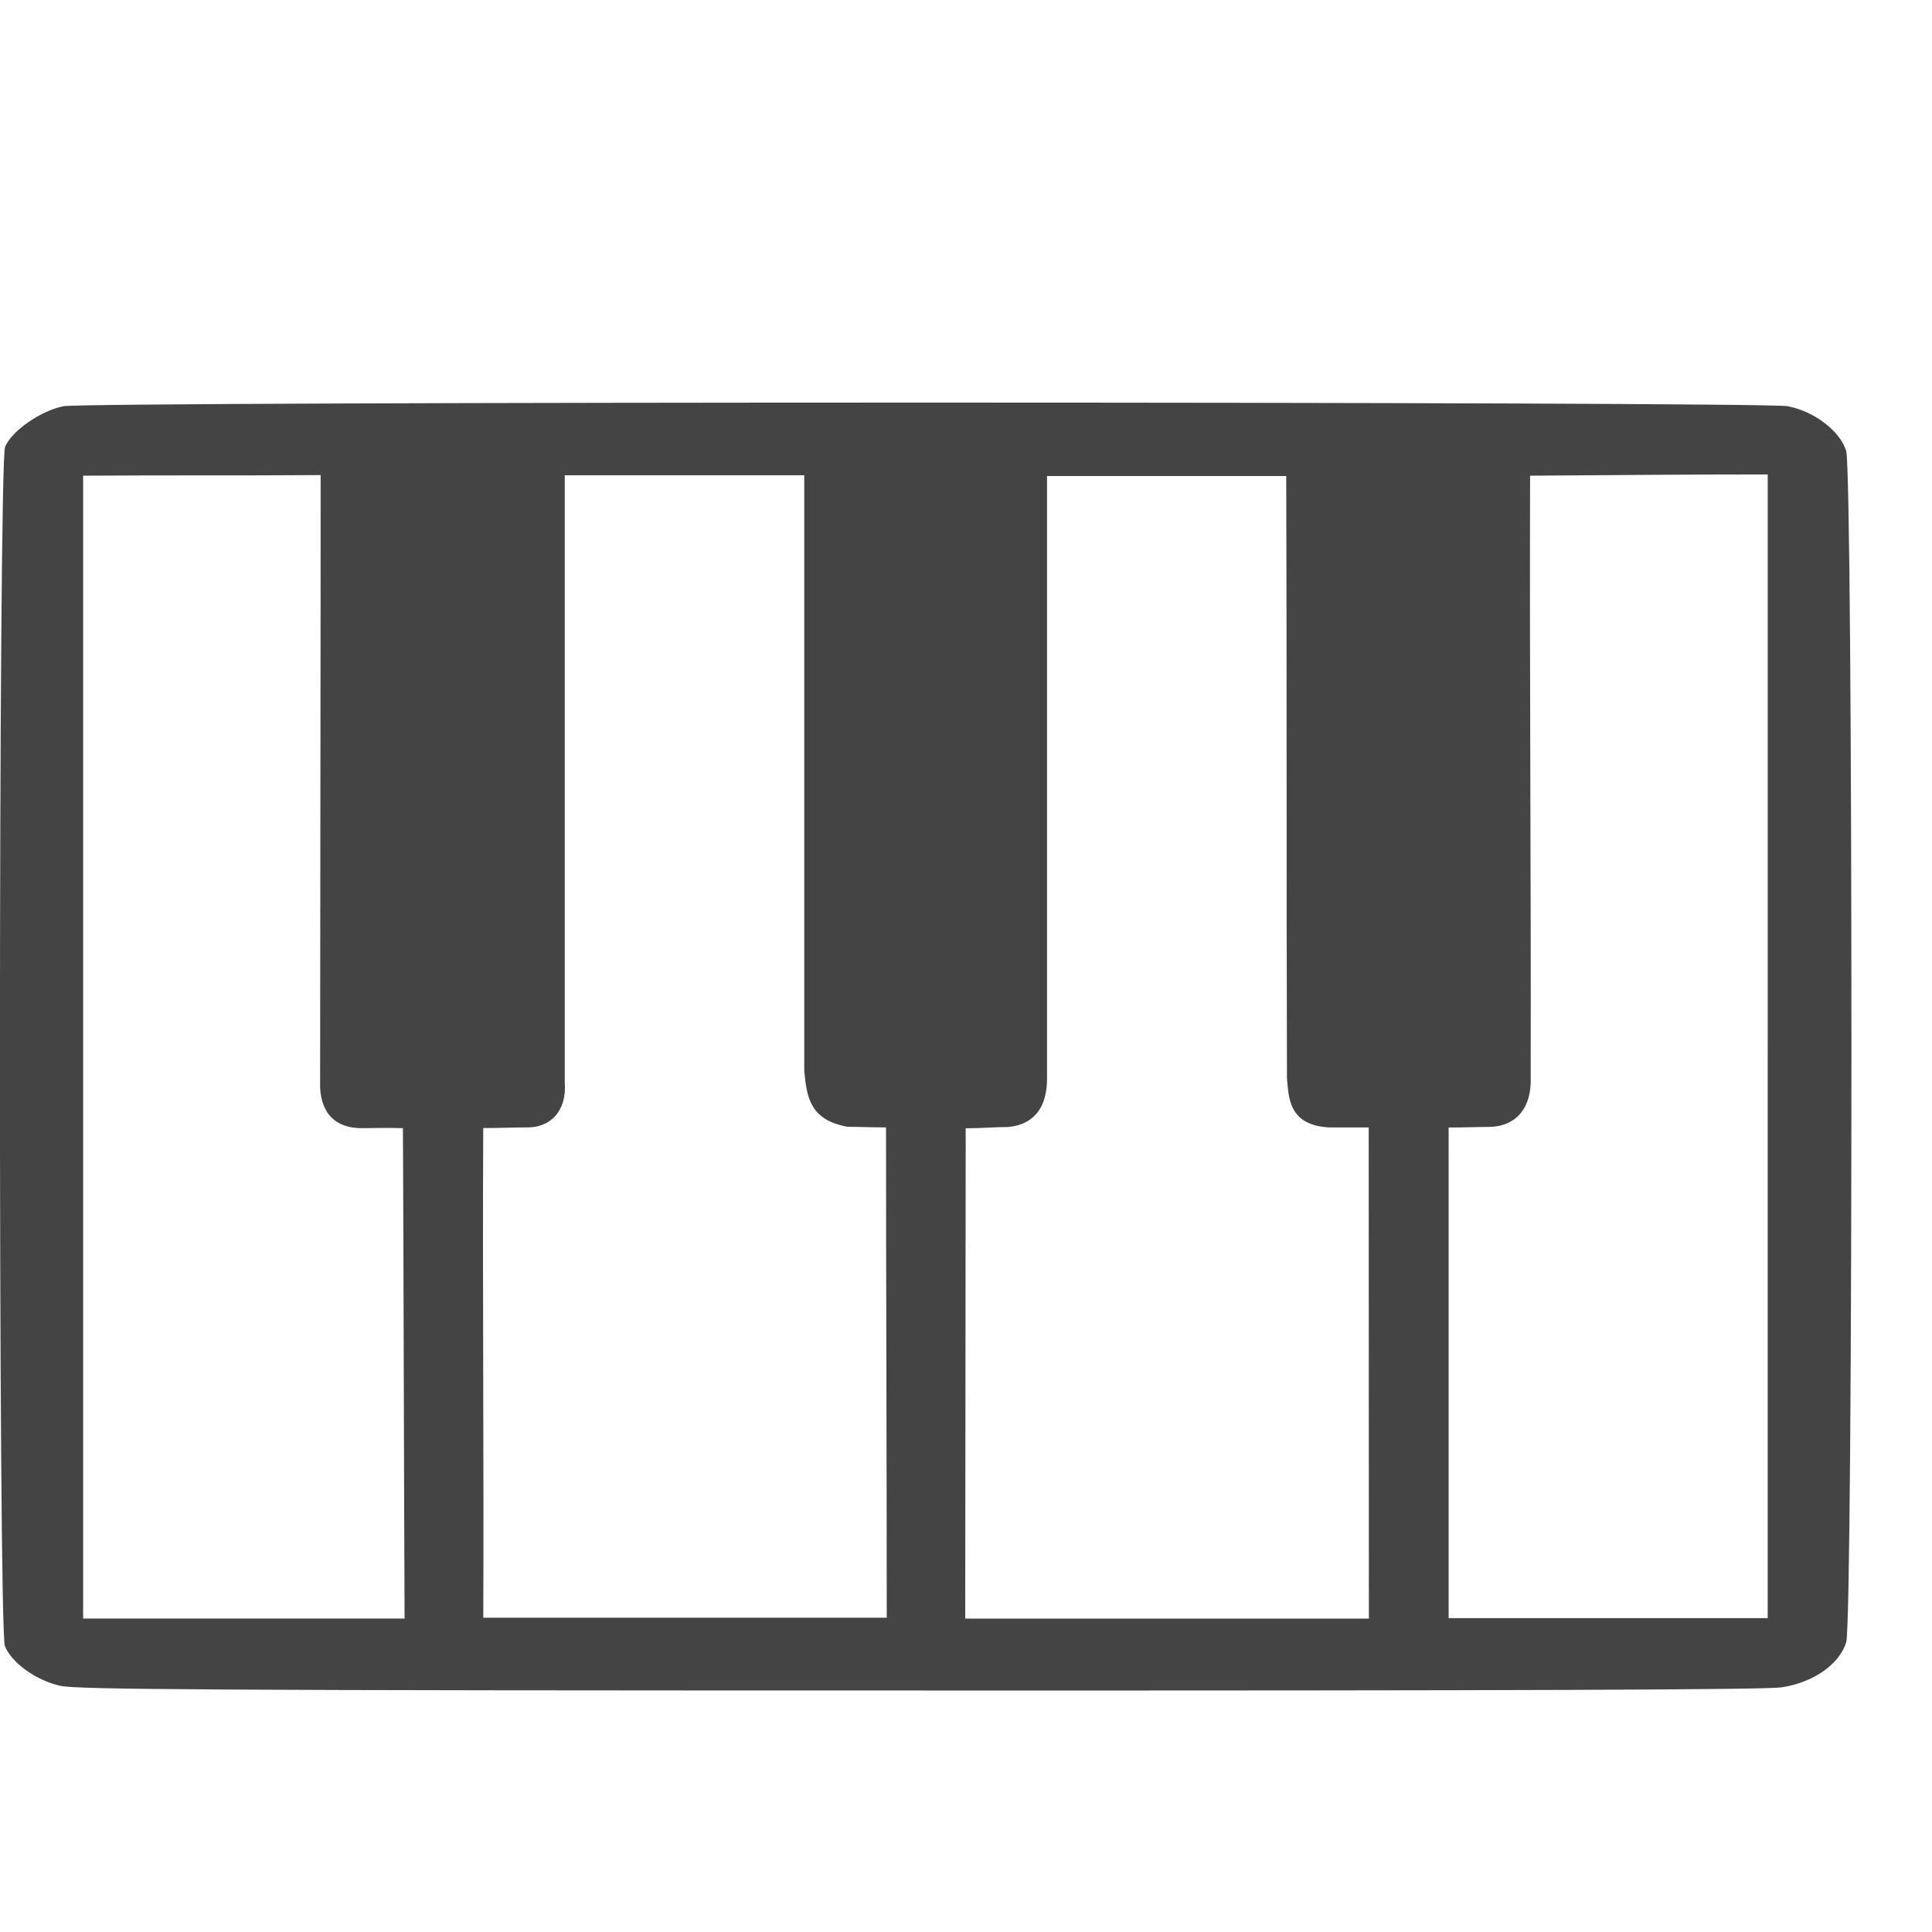
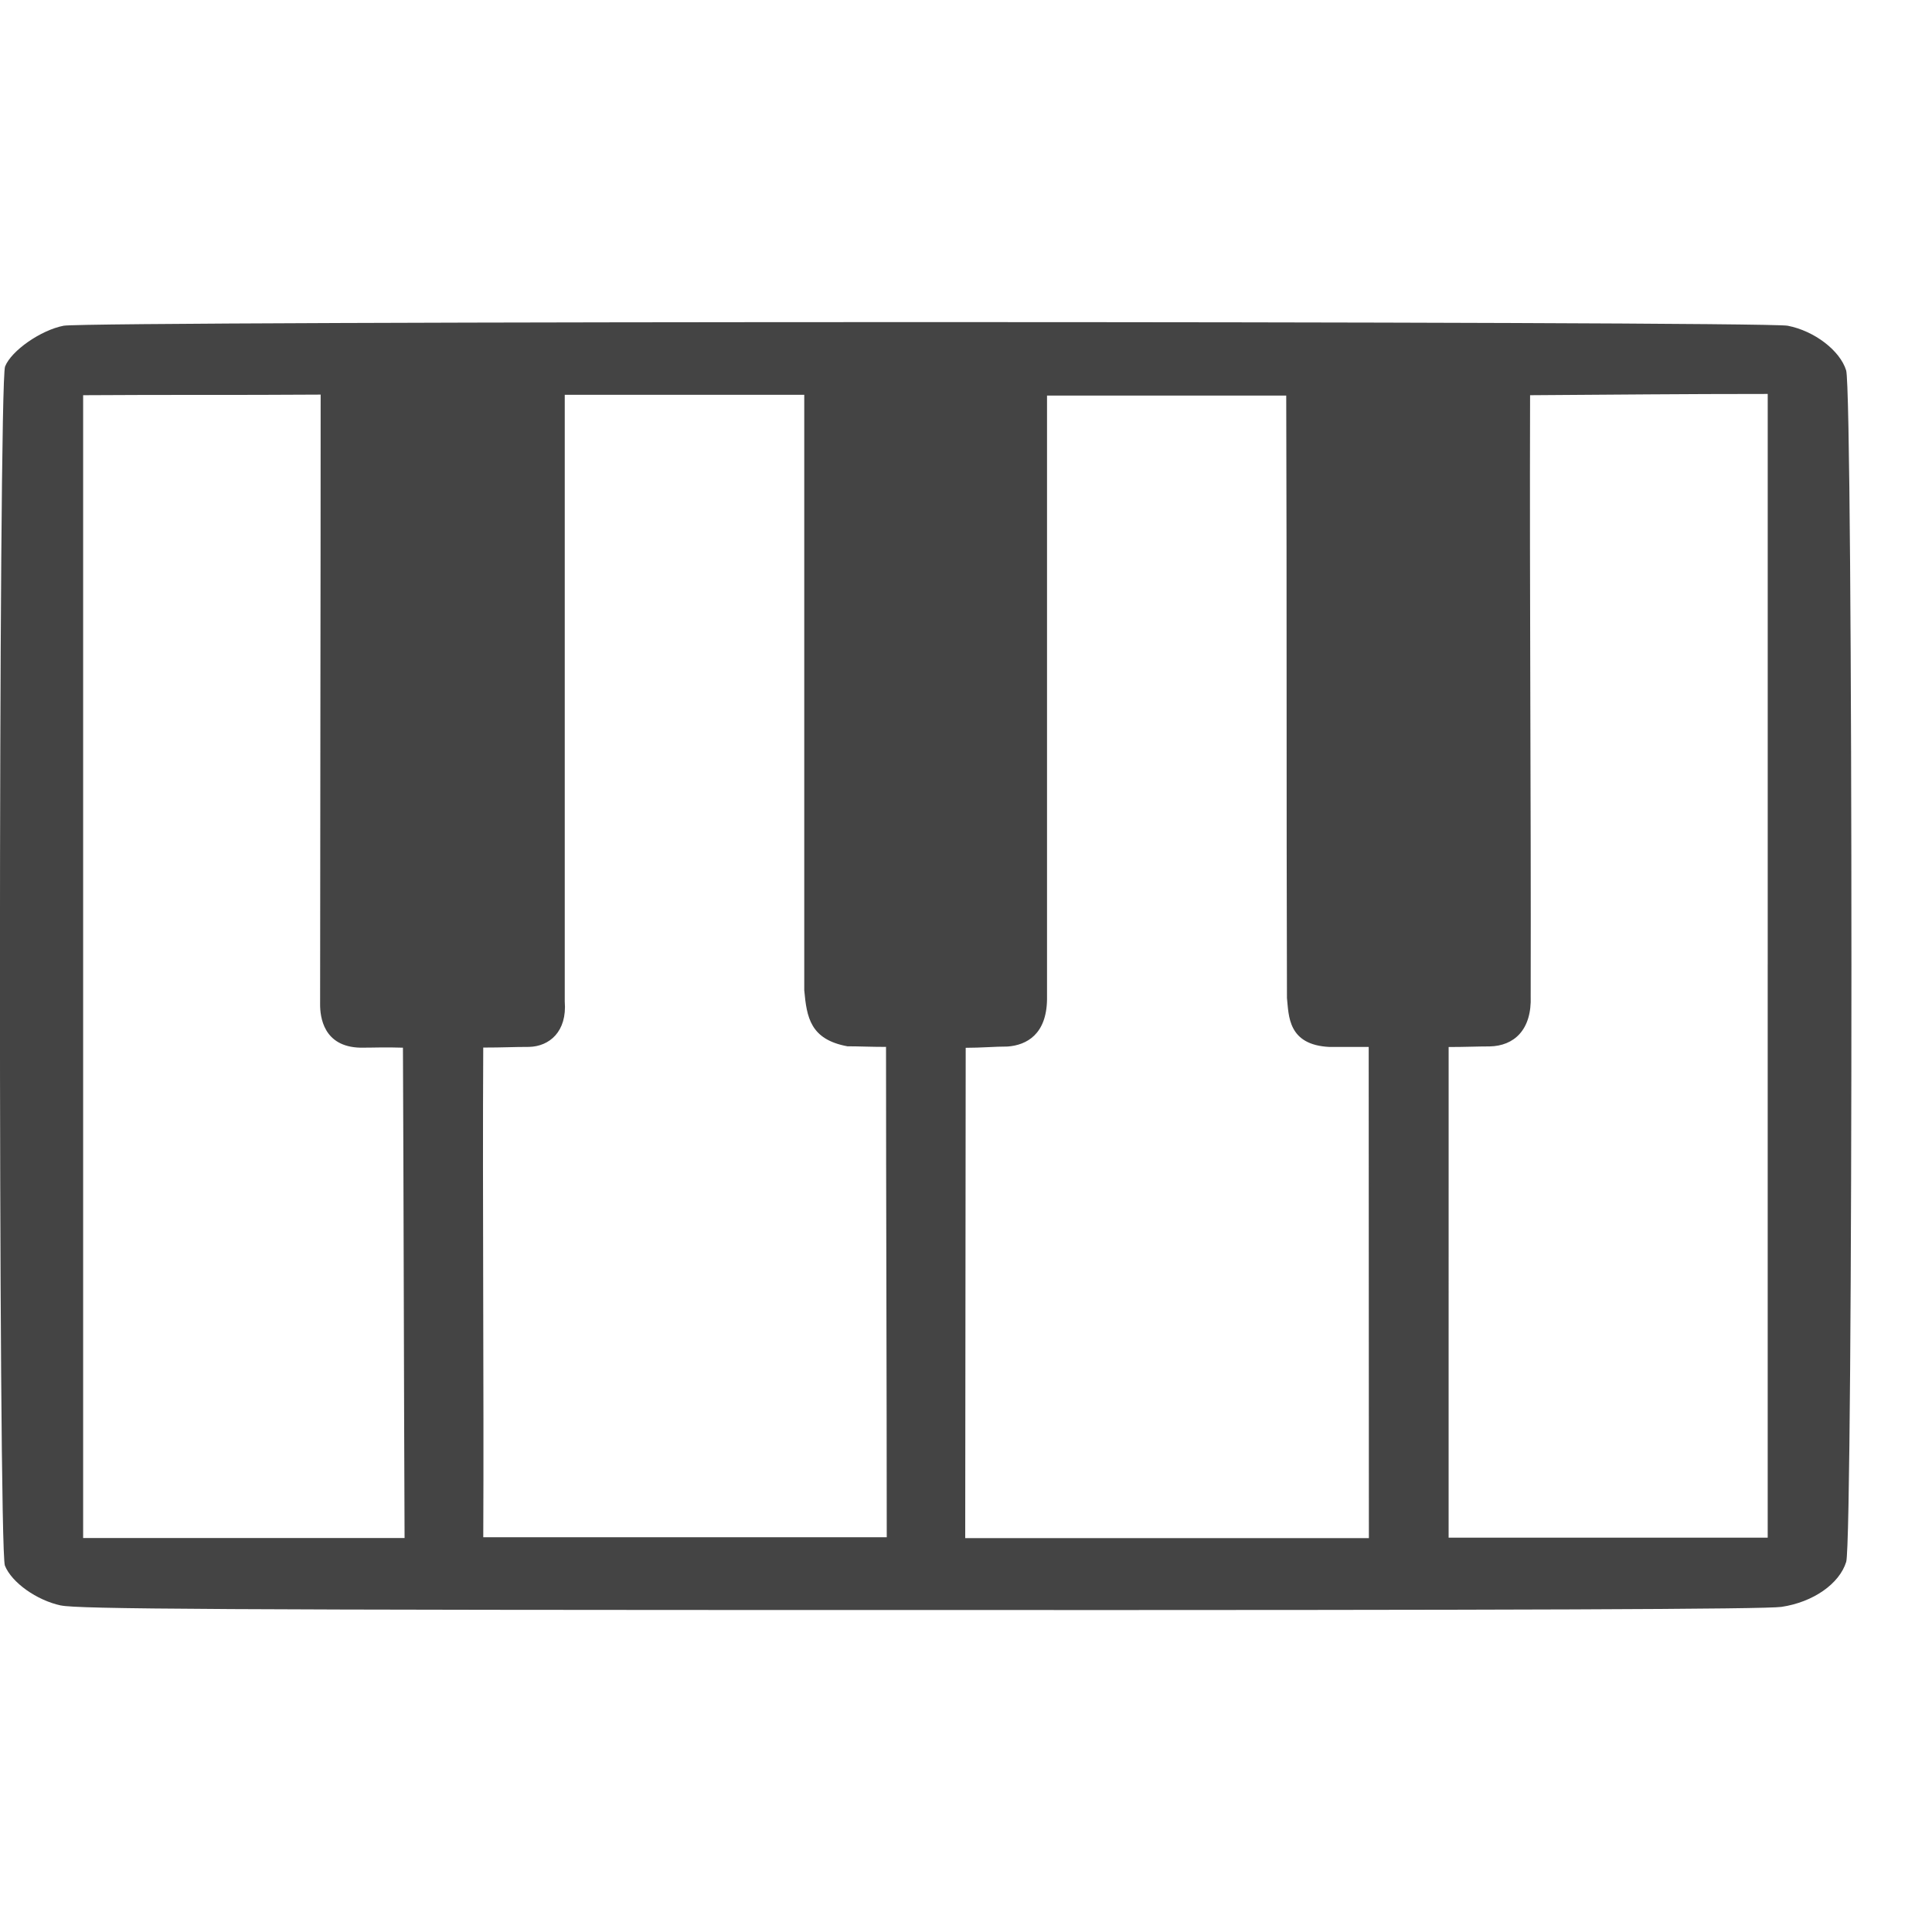
<svg xmlns="http://www.w3.org/2000/svg" width="32" height="32" id="svg2" version="1.1">
  <defs id="defs4" />
  <g id="layer1" transform="translate(0,-1020.362)">
-     <path style="fill:#444444;fill-opacity:1" d="m 1.009,1048.287 c -0.402,-0.086 -0.816,-0.381 -0.928,-0.661 -0.111,-0.278 -0.108,-19.583 0.003,-19.861 0.105,-0.263 0.592,-0.602 0.97,-0.675 0.411,-0.08 28.143,-0.08 28.555,0 0.442,0.085 0.868,0.411 0.969,0.74 0.116,0.377 0.117,19.359 0.001,19.734 -0.113,0.365 -0.548,0.668 -1.072,0.746 -0.269,0.039 -4.258,0.055 -14.203,0.052 -11.811,0 -14.011,-0.016 -14.296,-0.076 z m 5.663,-9.239 c -0.303,-0.01 -0.457,0 -0.703,-1e-4 -0.614,-0.014 -0.668,-0.512 -0.667,-0.721 0.001,-3.334 0.009,-6.728 0.009,-10.096 -1.495,0.01 -2.439,0 -3.934,0.01 l 0,9.451 0,9.478 c 2.031,0 3.292,0 5.324,0 -0.011,-2.469 -0.015,-5.653 -0.027,-8.122 z m 8.002,-0.013 c -0.251,0 -0.447,-0.01 -0.638,-0.01 -0.616,-0.114 -0.674,-0.48 -0.715,-0.928 0,-3.335 0,-6.491 0,-9.863 -1.102,0 -2.865,0 -3.967,0 0,3.479 0,6.595 0,10.049 0.04,0.5 -0.255,0.744 -0.591,0.752 -0.263,0 -0.431,0.011 -0.759,0.011 -0.014,2.466 0.012,5.646 4.006e-4,8.111 2.175,0 4.508,0 6.683,0 10e-7,-2.474 -0.012,-5.655 -0.012,-8.129 z m 7.996,9e-4 c -0.244,0 -0.446,0 -0.647,0 -0.695,-0.032 -0.676,-0.519 -0.707,-0.812 -0.01,-3.377 -0.001,-6.567 -0.012,-9.977 -1.113,-7e-4 -2.965,0 -3.962,0 0,3.429 0,6.602 0,10.001 -0.008,0.577 -0.335,0.757 -0.652,0.781 -0.216,0 -0.43,0.021 -0.695,0.021 0,2.474 -0.008,5.647 -0.008,8.121 2.15,0 4.536,0 6.686,0 2.3e-4,-2.773 -0.003,-5.601 -0.003,-8.131 z m 6.609,-1.371 0,-9.445 c -1.48,0 -2.456,0.012 -3.936,0.021 -0.01,3.417 0.017,6.567 0.01,9.951 0.021,0.563 -0.277,0.827 -0.679,0.835 -0.211,0 -0.404,0.01 -0.68,0.01 0,2.474 -3.45e-4,5.653 -3.45e-4,8.127 2.028,0 3.257,0 5.285,0 l 0,-9.483 z" id="path2996" />
+     <path style="fill:#444444;fill-opacity:1" d="m 1.009,1046.954 c -0.402,-0.086 -0.816,-0.381 -0.928,-0.661 -0.111,-0.278 -0.108,-19.583 0.003,-19.861 0.105,-0.263 0.592,-0.602 0.97,-0.675 0.411,-0.08 28.143,-0.08 28.555,0 0.442,0.085 0.868,0.411 0.969,0.74 0.116,0.377 0.117,19.359 0.001,19.734 -0.113,0.365 -0.548,0.668 -1.072,0.746 -0.269,0.039 -4.258,0.055 -14.203,0.052 -11.811,0 -14.011,-0.016 -14.296,-0.076 z m 5.663,-9.239 c -0.303,-0.01 -0.457,0 -0.703,-10e-5 -0.614,-0.014 -0.668,-0.512 -0.667,-0.721 0.001,-3.334 0.009,-6.728 0.009,-10.096 -1.495,0.01 -2.439,0 -3.934,0.01 l 0,9.451 0,9.478 c 2.031,0 3.292,0 5.324,0 -0.011,-2.469 -0.015,-5.653 -0.027,-8.122 z m 8.002,-0.013 c -0.251,0 -0.447,-0.01 -0.638,-0.01 -0.616,-0.114 -0.674,-0.48 -0.715,-0.928 0,-3.335 0,-6.491 0,-9.863 -1.102,0 -2.865,0 -3.967,0 0,3.479 0,6.595 0,10.049 0.04,0.5 -0.255,0.744 -0.591,0.752 -0.263,0 -0.431,0.011 -0.759,0.011 -0.014,2.466 0.012,5.646 4.006e-4,8.111 2.175,0 4.508,0 6.683,0 10e-7,-2.474 -0.012,-5.655 -0.012,-8.129 z m 7.996,9e-4 c -0.244,0 -0.446,0 -0.647,0 -0.695,-0.032 -0.676,-0.519 -0.707,-0.812 -0.01,-3.377 -0.001,-6.567 -0.012,-9.977 -1.113,-7e-4 -2.965,0 -3.962,0 0,3.429 0,6.602 0,10.001 -0.008,0.577 -0.335,0.757 -0.652,0.781 -0.216,0 -0.43,0.021 -0.695,0.021 0,2.474 -0.008,5.647 -0.008,8.121 2.15,0 4.536,0 6.686,0 2.3e-4,-2.773 -0.003,-5.601 -0.003,-8.131 z m 6.609,-1.371 0,-9.445 c -1.48,0 -2.456,0.012 -3.936,0.021 -0.01,3.417 0.017,6.567 0.01,9.951 0.021,0.563 -0.277,0.827 -0.679,0.835 -0.211,0 -0.404,0.01 -0.68,0.01 0,2.474 -3.45e-4,5.653 -3.45e-4,8.127 2.028,0 3.257,0 5.285,0 l 0,-9.483 z" id="path2996" />
  </g>
</svg>
